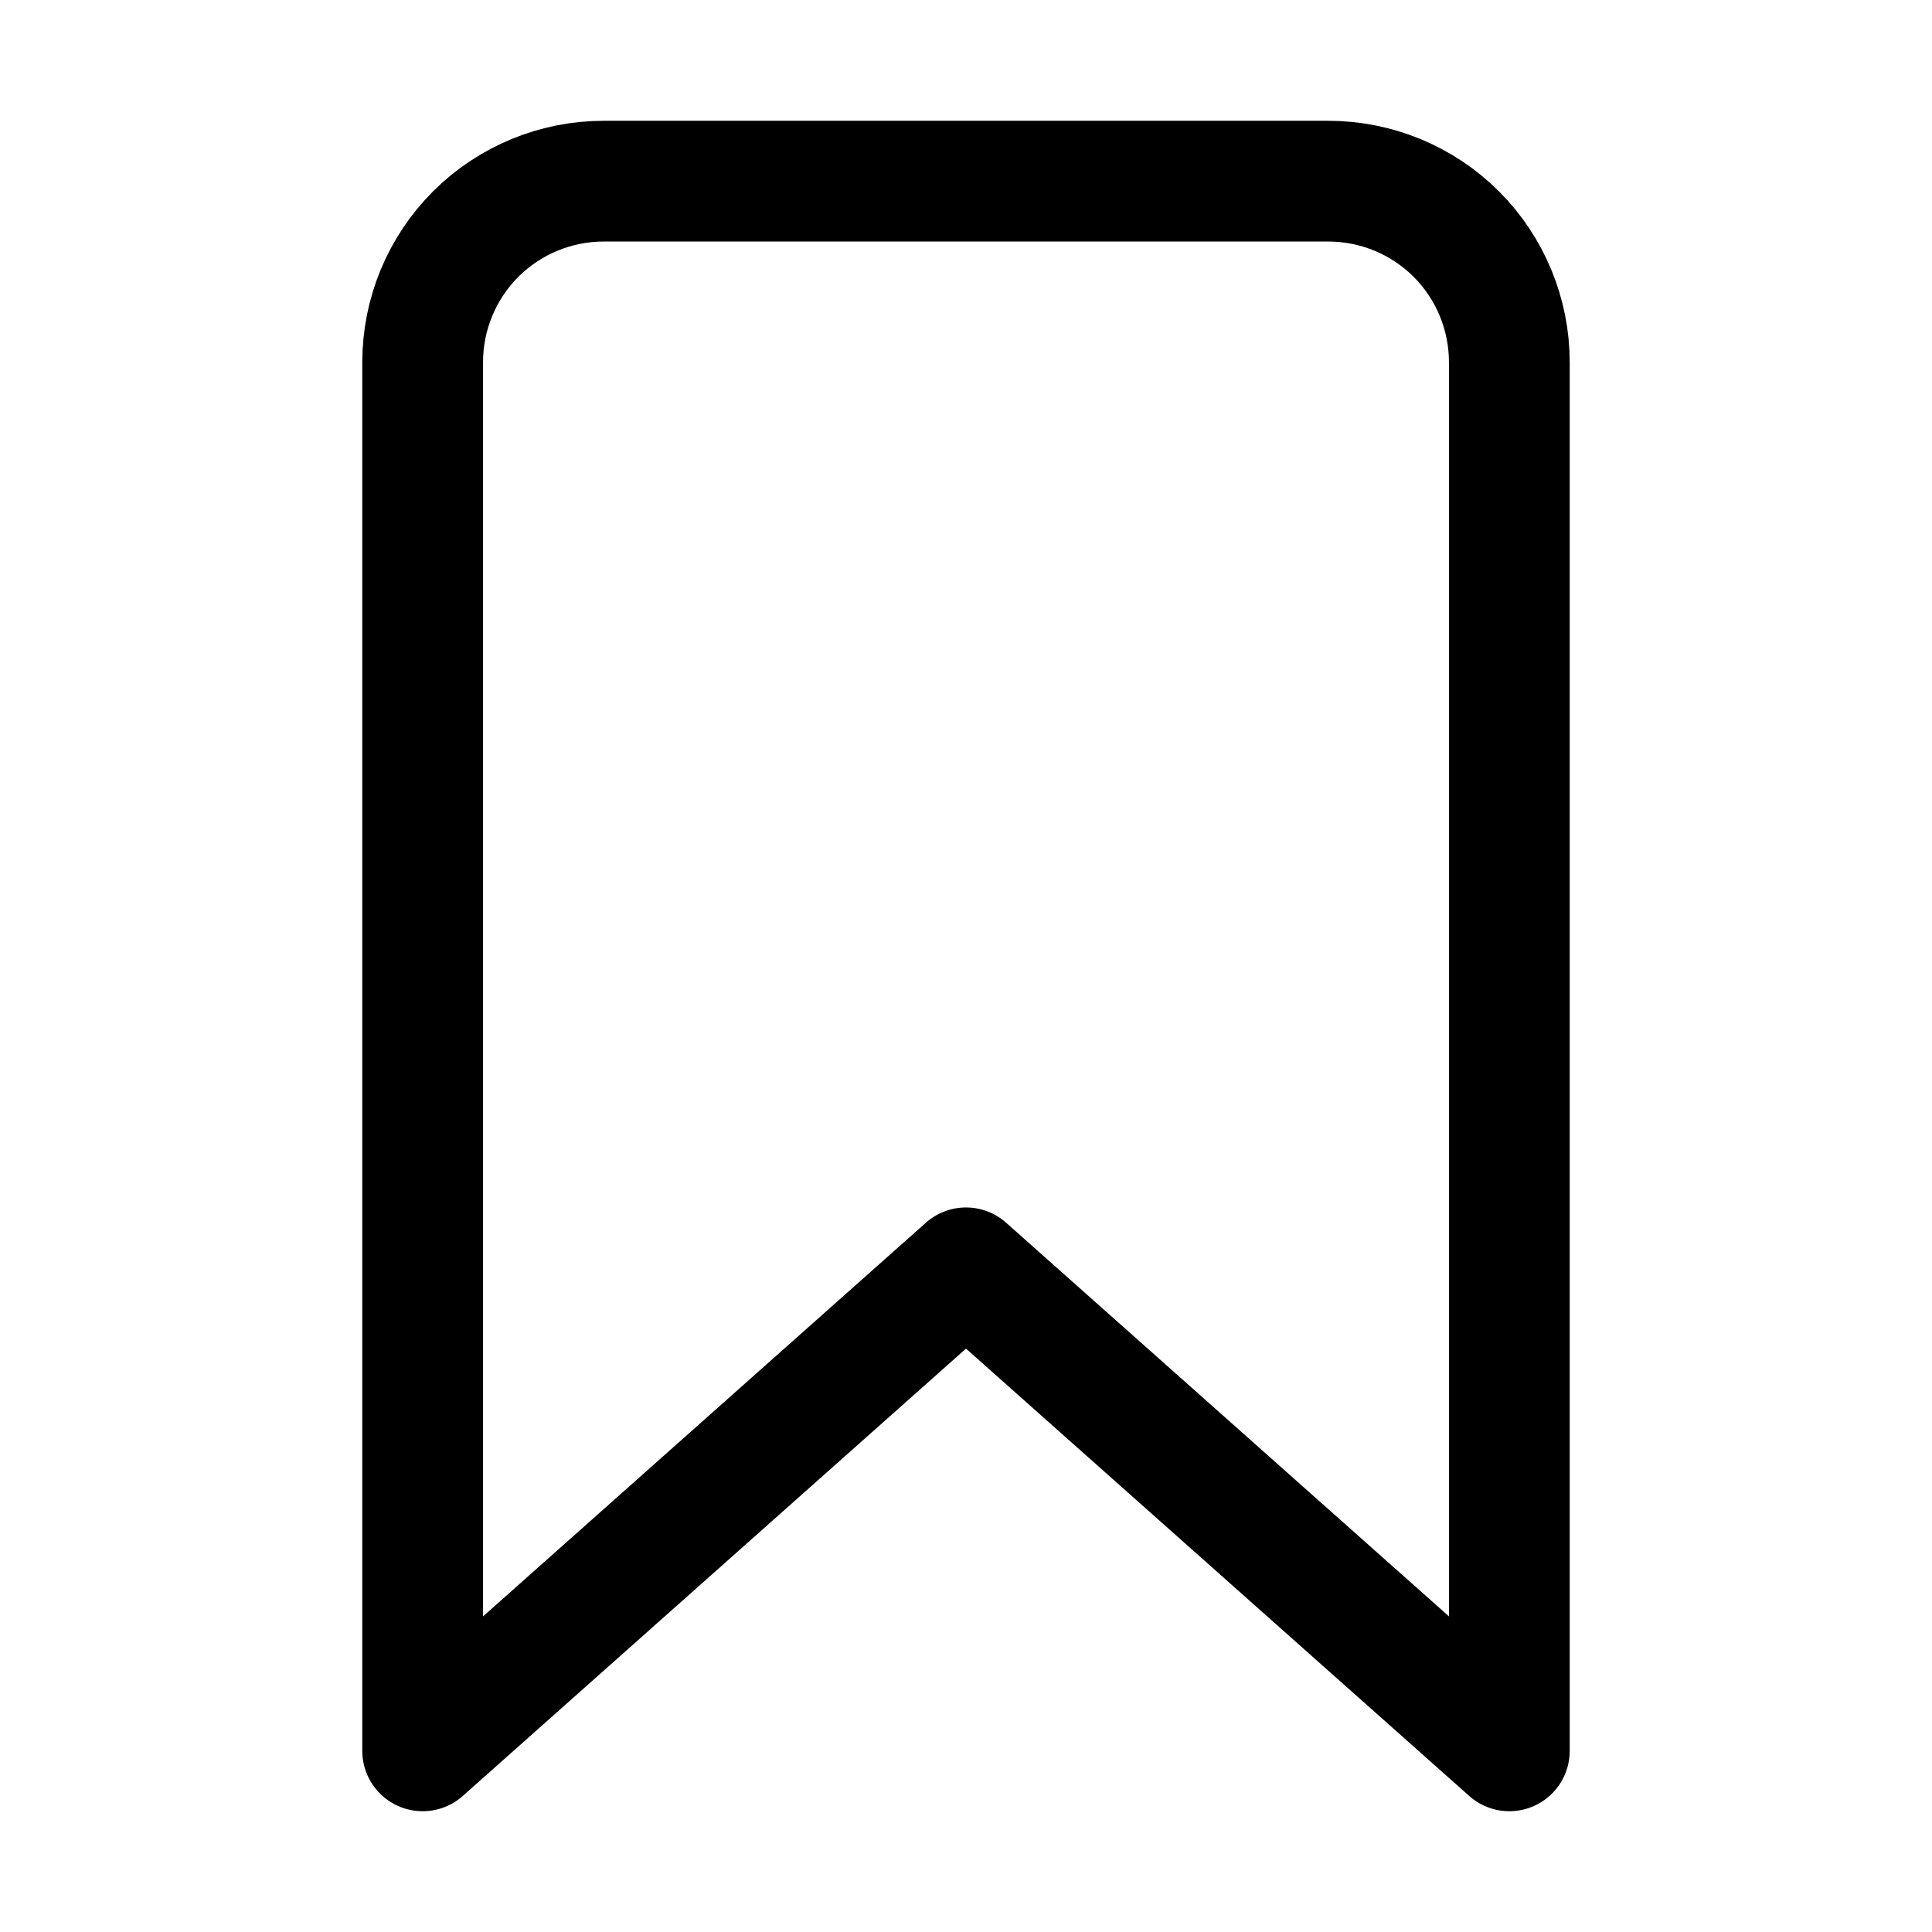
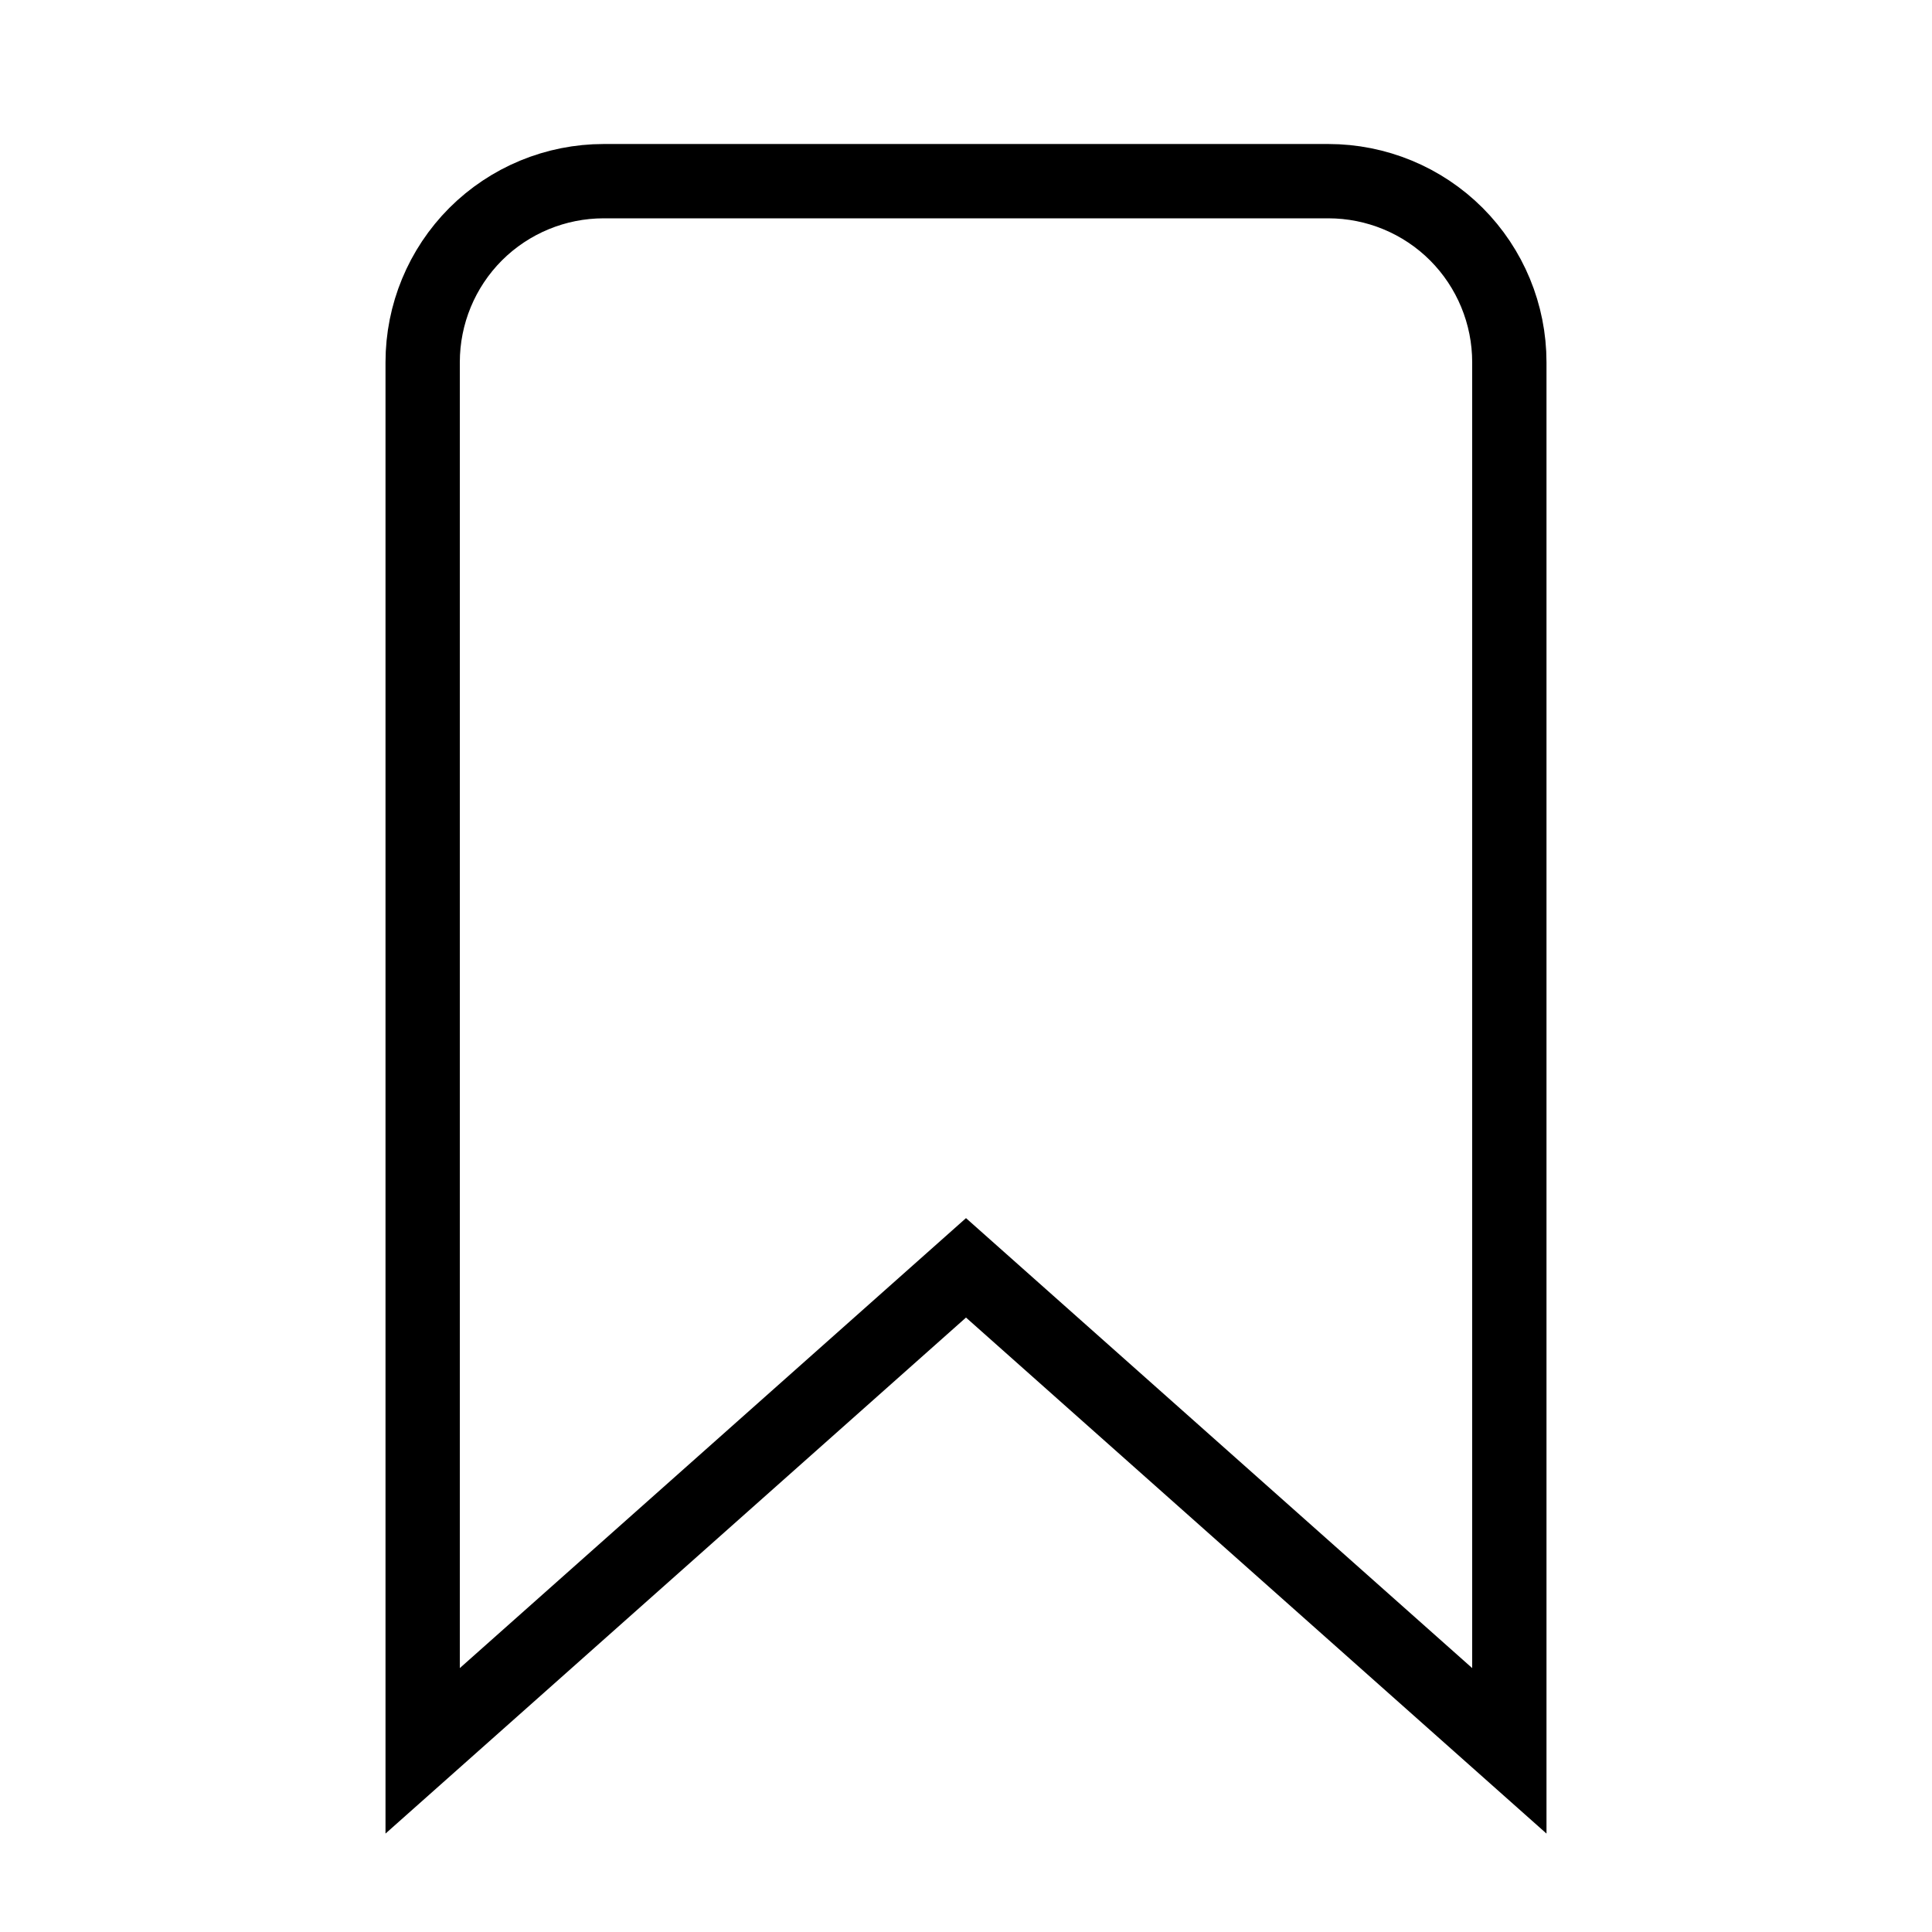
<svg xmlns="http://www.w3.org/2000/svg" width="26" height="26" viewBox="0 0 26 26" fill="none">
-   <path d="M17.875 2.438H8.125C7.479 2.438 6.859 2.694 6.401 3.151C5.944 3.609 5.688 4.229 5.688 4.875V23.562L13 17.062L20.312 23.562V4.875C20.312 4.229 20.056 3.609 19.599 3.151C19.142 2.694 18.521 2.438 17.875 2.438Z" stroke="black" stroke-width="1.625" stroke-linecap="round" stroke-linejoin="round" />
+   <path d="M17.875 2.438H8.125C7.479 2.438 6.859 2.694 6.401 3.151C5.944 3.609 5.688 4.229 5.688 4.875V23.562L13 17.062L20.312 23.562V4.875C20.312 4.229 20.056 3.609 19.599 3.151C19.142 2.694 18.521 2.438 17.875 2.438Z" stroke="black" strokeWidth="1.625" strokeLinecap="round" strokeLinejoin="round" />
</svg>
